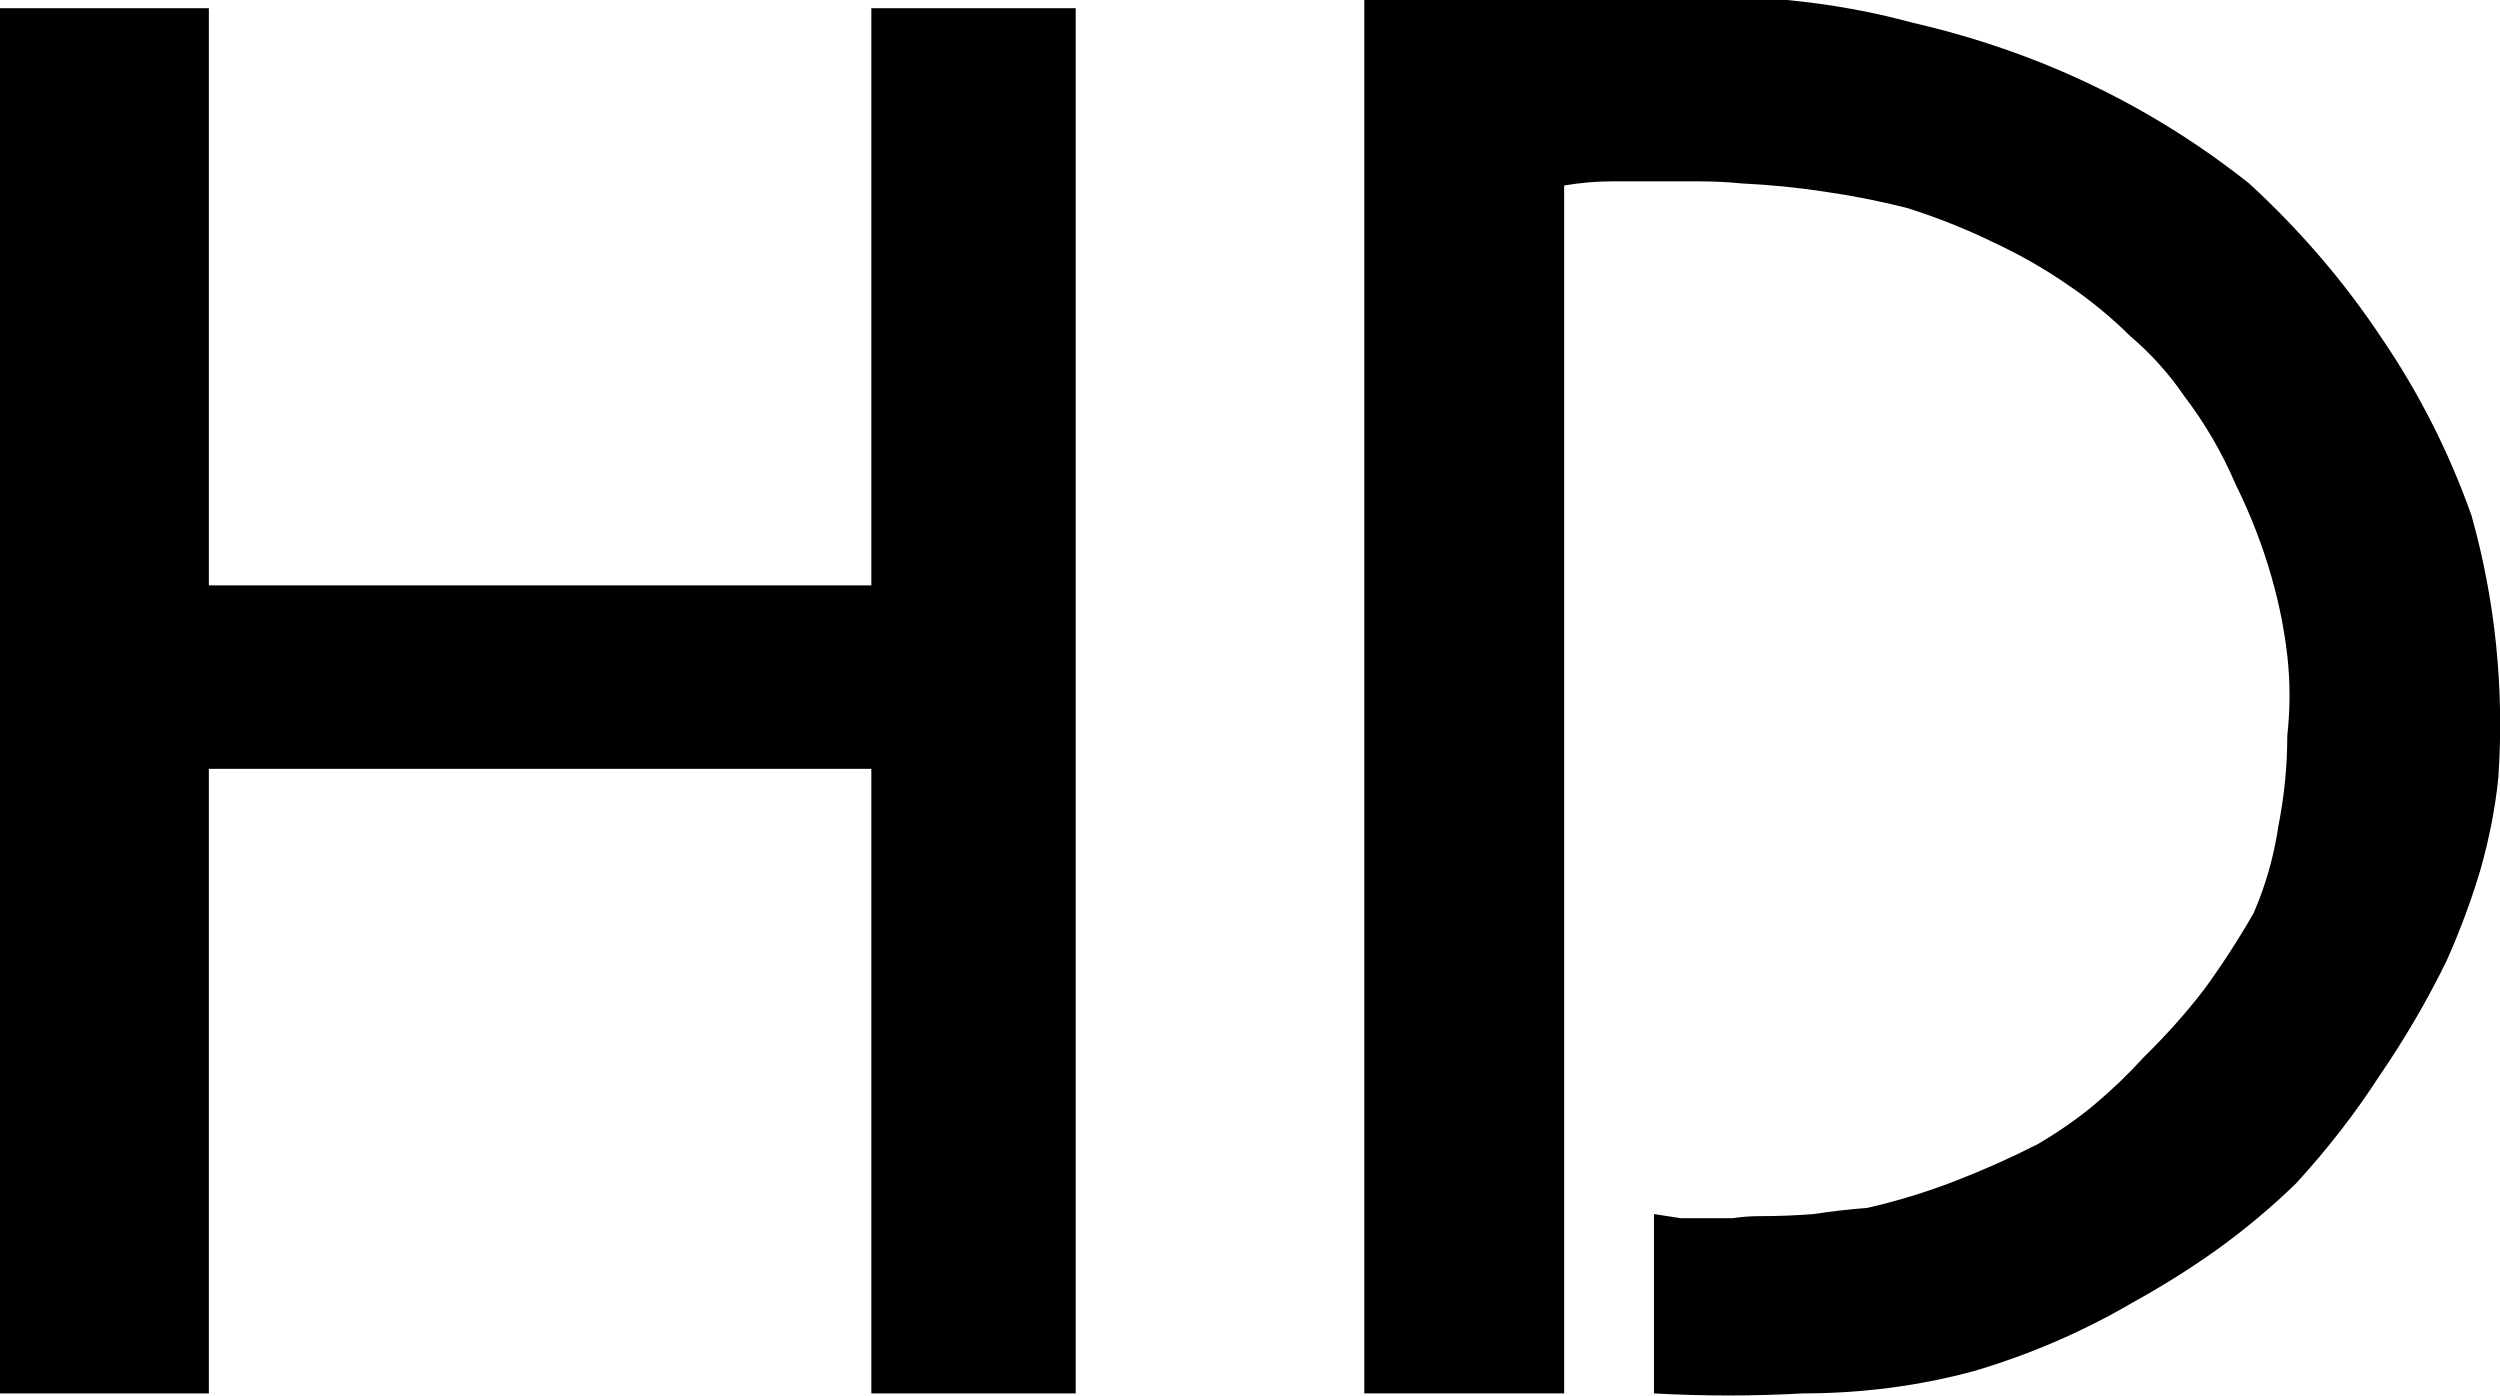
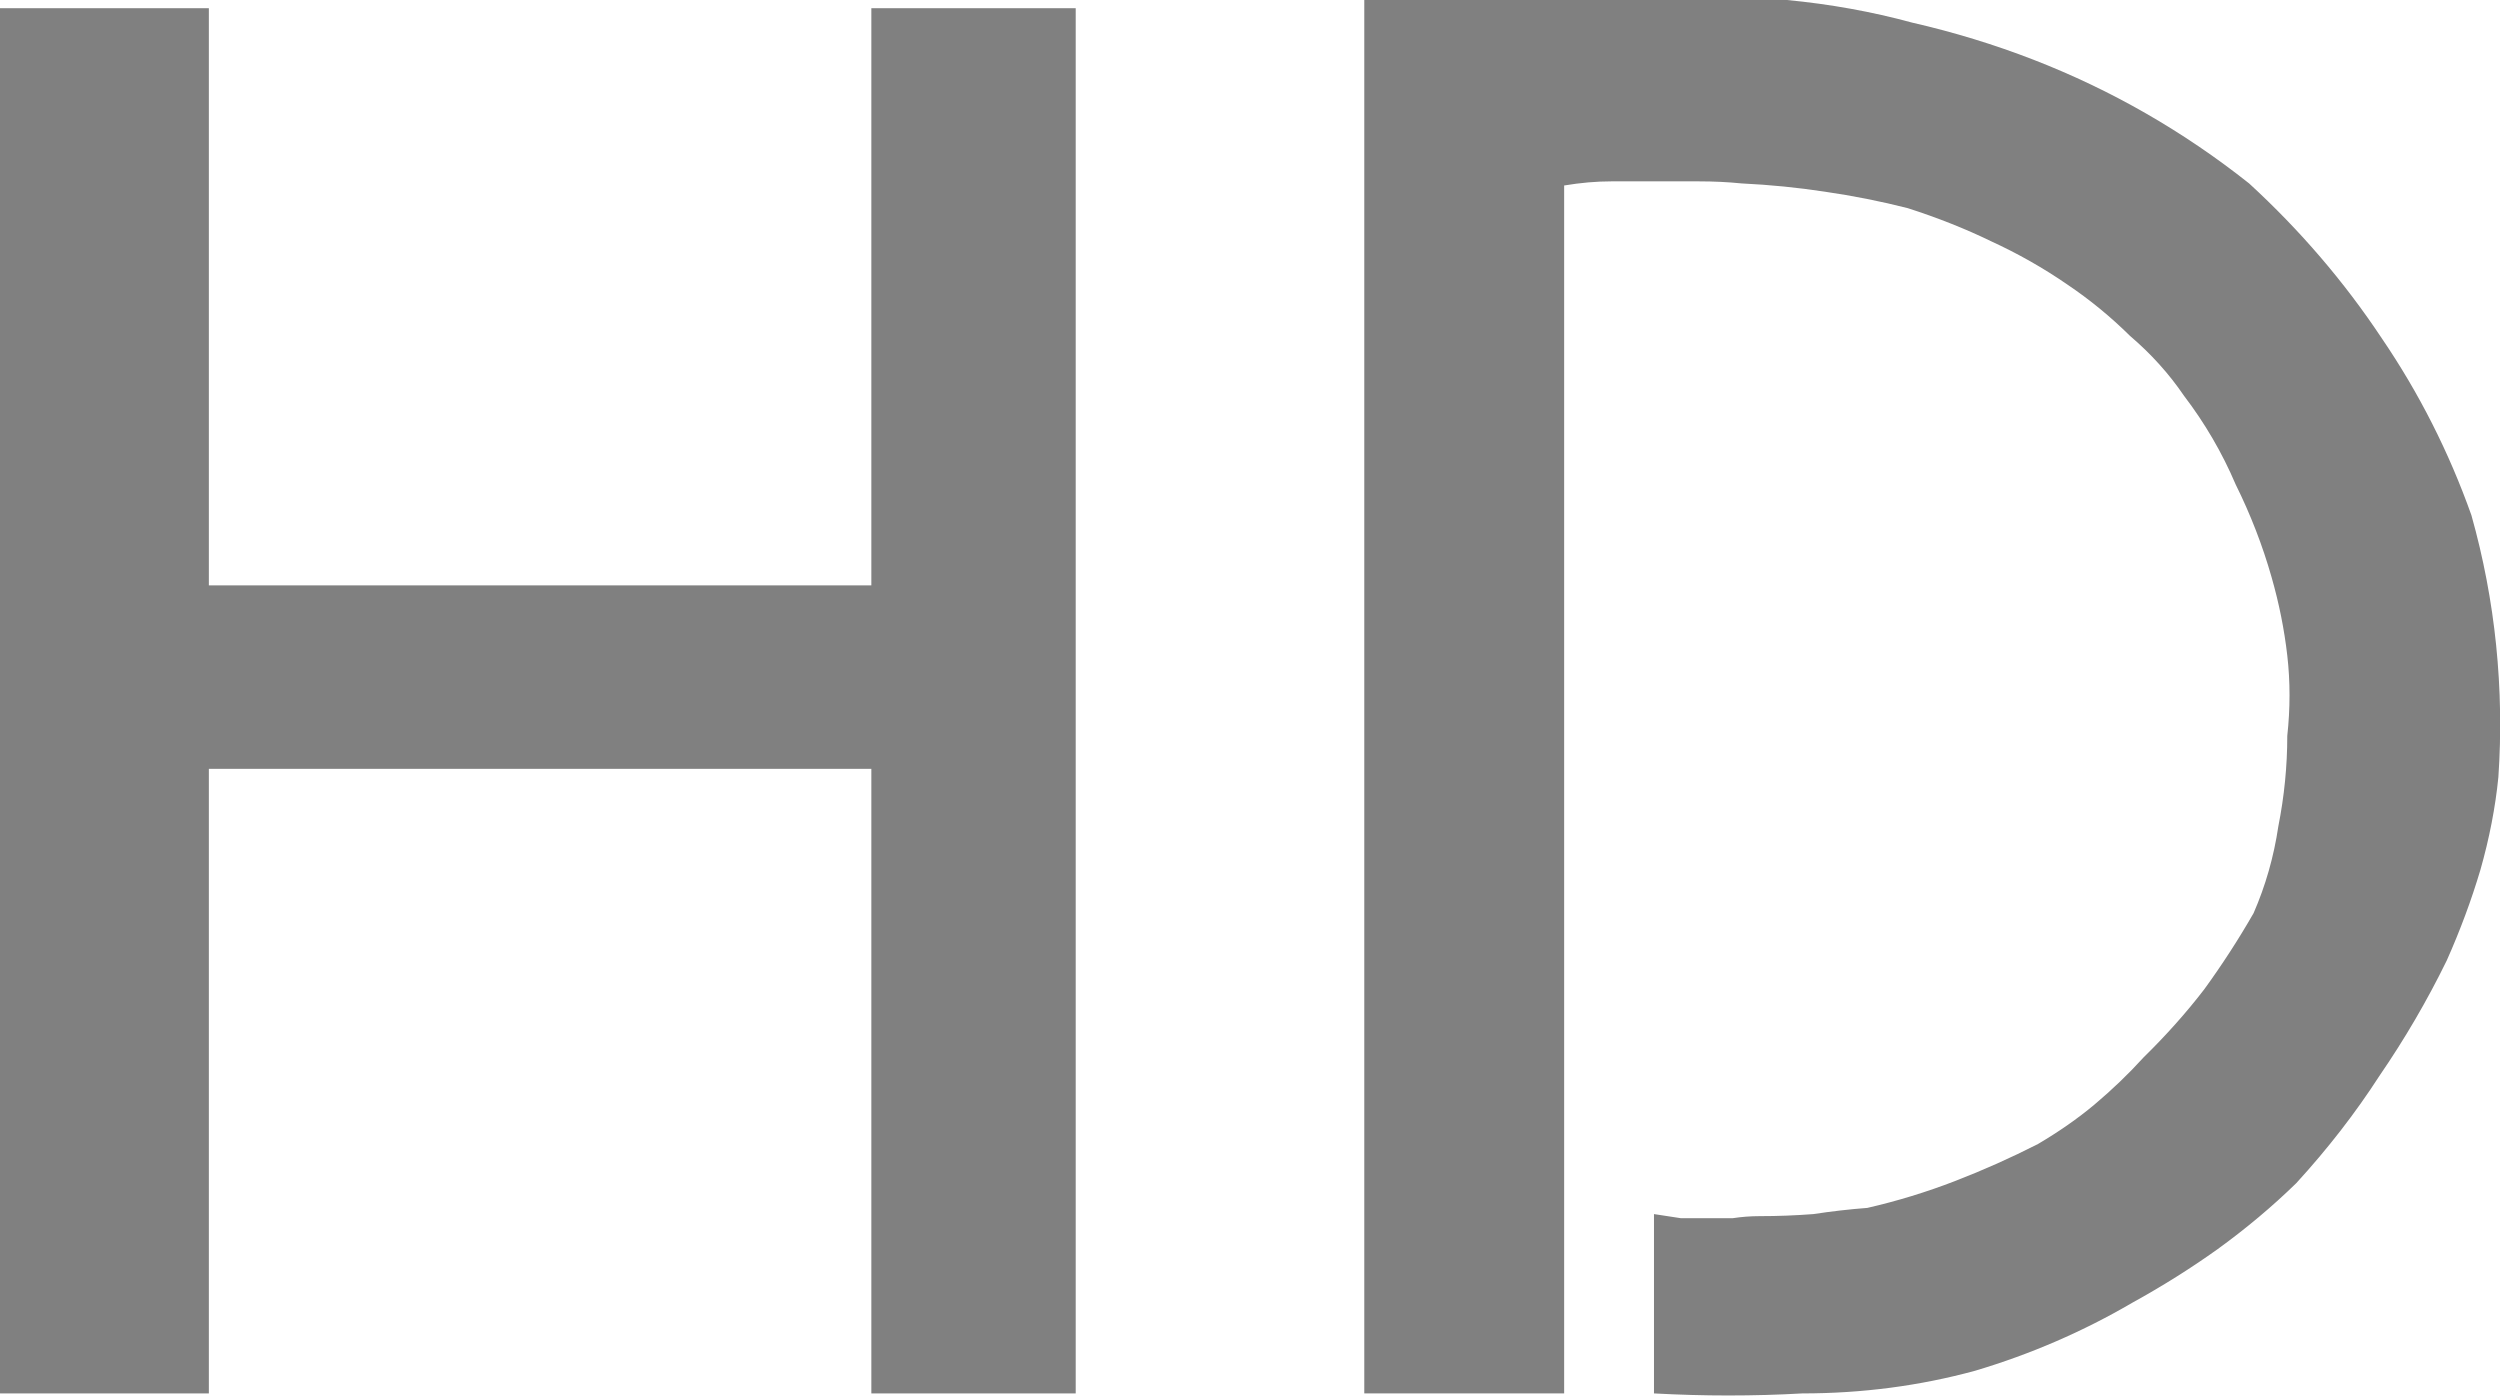
<svg xmlns="http://www.w3.org/2000/svg" width="20.885" height="11.658" id="svg2" version="1.1">
  <defs id="defs4" />
  <g id="layer1" transform="translate(-380.985,-718.7144)">
-     <g transform="matrix(3.126804,0,0,2.870057,388.1235,859.5306)" style="font-size:6px;font-style:normal;font-variant:normal;font-weight:bold;font-stretch:normal;line-height:125%;letter-spacing:0px;word-spacing:0px;fill:#000000;fill-opacity:1;stroke:none;font-family:Opal;-inkscape-font-specification:Opal Bold" id="flowRoot2994-0">
-       <path d="m -2.283,-49.04 0.558,0 0,1.68 1.77,0 0,-1.68 0.546,0 0,4.032 -0.546,0 0,-1.818 -1.77,0 0,1.818 -0.558,0 0,-4.032" style="fill:#000000" id="path2988-2" />
-       <path d="m 1.362,-49.064 1.128,0 c 0.116,0.012 0.228,0.034 0.336,0.066 0.112,0.028 0.22,0.064 0.324,0.108 0.104,0.044 0.204,0.096 0.3,0.156 0.096,0.06 0.188,0.128 0.276,0.204 0.136,0.136 0.254,0.286 0.354,0.45 0.1,0.16 0.18,0.332 0.24,0.516 0.032,0.124 0.054,0.25 0.066,0.378 0.012,0.128 0.014,0.256 0.006,0.384 -0.008,0.088 -0.024,0.178 -0.048,0.27 -0.024,0.088 -0.054,0.176 -0.09,0.264 -0.052,0.116 -0.112,0.228 -0.18,0.336 -0.064,0.108 -0.138,0.212 -0.222,0.312 -0.064,0.068 -0.134,0.132 -0.21,0.192 -0.072,0.056 -0.148,0.108 -0.228,0.156 -0.132,0.084 -0.272,0.15 -0.42,0.198 -0.148,0.044 -0.302,0.066 -0.462,0.066 -0.064,0.004 -0.13,0.006 -0.198,0.006 -0.064,0 -0.13,-0.002 -0.198,-0.006 l 0,-0.522 c 0.024,0.004 0.048,0.008 0.072,0.012 0.024,0 0.048,0 0.072,0 0.02,0 0.042,0 0.066,0 0.024,-0.004 0.048,-0.006 0.072,-0.006 0.048,0 0.096,-0.002 0.144,-0.006 0.048,-0.008 0.096,-0.014 0.144,-0.018 0.08,-0.02 0.158,-0.046 0.234,-0.078 0.076,-0.032 0.15,-0.068 0.222,-0.108 0.056,-0.036 0.106,-0.074 0.15,-0.114 0.048,-0.044 0.092,-0.09 0.132,-0.138 0.06,-0.064 0.114,-0.13 0.162,-0.198 0.048,-0.072 0.092,-0.146 0.132,-0.222 0.032,-0.08 0.054,-0.164 0.066,-0.252 0.016,-0.088 0.024,-0.176 0.024,-0.264 0.008,-0.08 0.008,-0.158 0,-0.234 -0.008,-0.076 -0.022,-0.152 -0.042,-0.228 -0.024,-0.092 -0.056,-0.182 -0.096,-0.27 -0.036,-0.092 -0.082,-0.178 -0.138,-0.258 -0.04,-0.064 -0.088,-0.122 -0.144,-0.174 -0.052,-0.056 -0.108,-0.106 -0.168,-0.15 -0.064,-0.048 -0.132,-0.09 -0.204,-0.126 -0.068,-0.036 -0.142,-0.068 -0.222,-0.096 -0.072,-0.02 -0.146,-0.036 -0.222,-0.048 -0.072,-0.012 -0.146,-0.02 -0.222,-0.024 -0.036,-0.004 -0.074,-0.006 -0.114,-0.006 -0.036,3e-6 -0.072,3e-6 -0.108,0 -0.04,3e-6 -0.082,3e-6 -0.126,0 -0.04,3e-6 -0.082,0.004 -0.126,0.012 l 0,3.516 -0.534,0 0,-4.056" style="fill:#000000" id="path2990-5" />
+     <g transform="matrix(3.126804,0,0,2.870057,388.1235,859.5306)" style="font-size:6px;font-style:normal;font-variant:normal;font-weight:bold;font-stretch:normal;line-height:125%;letter-spacing:0px;word-spacing:0px;fill:#808080;fill-opacity:1;stroke:none;font-family:Opal;-inkscape-font-specification:Opal Bold" id="flowRoot2994-0">
+       <path d="m -2.283,-49.04 0.558,0 0,1.68 1.77,0 0,-1.68 0.546,0 0,4.032 -0.546,0 0,-1.818 -1.77,0 0,1.818 -0.558,0 0,-4.032" style="fill:#808080" id="path2988-2" />
+       <path d="m 1.362,-49.064 1.128,0 c 0.116,0.012 0.228,0.034 0.336,0.066 0.112,0.028 0.22,0.064 0.324,0.108 0.104,0.044 0.204,0.096 0.3,0.156 0.096,0.06 0.188,0.128 0.276,0.204 0.136,0.136 0.254,0.286 0.354,0.45 0.1,0.16 0.18,0.332 0.24,0.516 0.032,0.124 0.054,0.25 0.066,0.378 0.012,0.128 0.014,0.256 0.006,0.384 -0.008,0.088 -0.024,0.178 -0.048,0.27 -0.024,0.088 -0.054,0.176 -0.09,0.264 -0.052,0.116 -0.112,0.228 -0.18,0.336 -0.064,0.108 -0.138,0.212 -0.222,0.312 -0.064,0.068 -0.134,0.132 -0.21,0.192 -0.072,0.056 -0.148,0.108 -0.228,0.156 -0.132,0.084 -0.272,0.15 -0.42,0.198 -0.148,0.044 -0.302,0.066 -0.462,0.066 -0.064,0.004 -0.13,0.006 -0.198,0.006 -0.064,0 -0.13,-0.002 -0.198,-0.006 l 0,-0.522 c 0.024,0.004 0.048,0.008 0.072,0.012 0.024,0 0.048,0 0.072,0 0.02,0 0.042,0 0.066,0 0.024,-0.004 0.048,-0.006 0.072,-0.006 0.048,0 0.096,-0.002 0.144,-0.006 0.048,-0.008 0.096,-0.014 0.144,-0.018 0.08,-0.02 0.158,-0.046 0.234,-0.078 0.076,-0.032 0.15,-0.068 0.222,-0.108 0.056,-0.036 0.106,-0.074 0.15,-0.114 0.048,-0.044 0.092,-0.09 0.132,-0.138 0.06,-0.064 0.114,-0.13 0.162,-0.198 0.048,-0.072 0.092,-0.146 0.132,-0.222 0.032,-0.08 0.054,-0.164 0.066,-0.252 0.016,-0.088 0.024,-0.176 0.024,-0.264 0.008,-0.08 0.008,-0.158 0,-0.234 -0.008,-0.076 -0.022,-0.152 -0.042,-0.228 -0.024,-0.092 -0.056,-0.182 -0.096,-0.27 -0.036,-0.092 -0.082,-0.178 -0.138,-0.258 -0.04,-0.064 -0.088,-0.122 -0.144,-0.174 -0.052,-0.056 -0.108,-0.106 -0.168,-0.15 -0.064,-0.048 -0.132,-0.09 -0.204,-0.126 -0.068,-0.036 -0.142,-0.068 -0.222,-0.096 -0.072,-0.02 -0.146,-0.036 -0.222,-0.048 -0.072,-0.012 -0.146,-0.02 -0.222,-0.024 -0.036,-0.004 -0.074,-0.006 -0.114,-0.006 -0.036,3e-6 -0.072,3e-6 -0.108,0 -0.04,3e-6 -0.082,3e-6 -0.126,0 -0.04,3e-6 -0.082,0.004 -0.126,0.012 l 0,3.516 -0.534,0 0,-4.056" style="fill:#808080" id="path2990-5" />
    </g>
  </g>
</svg>
